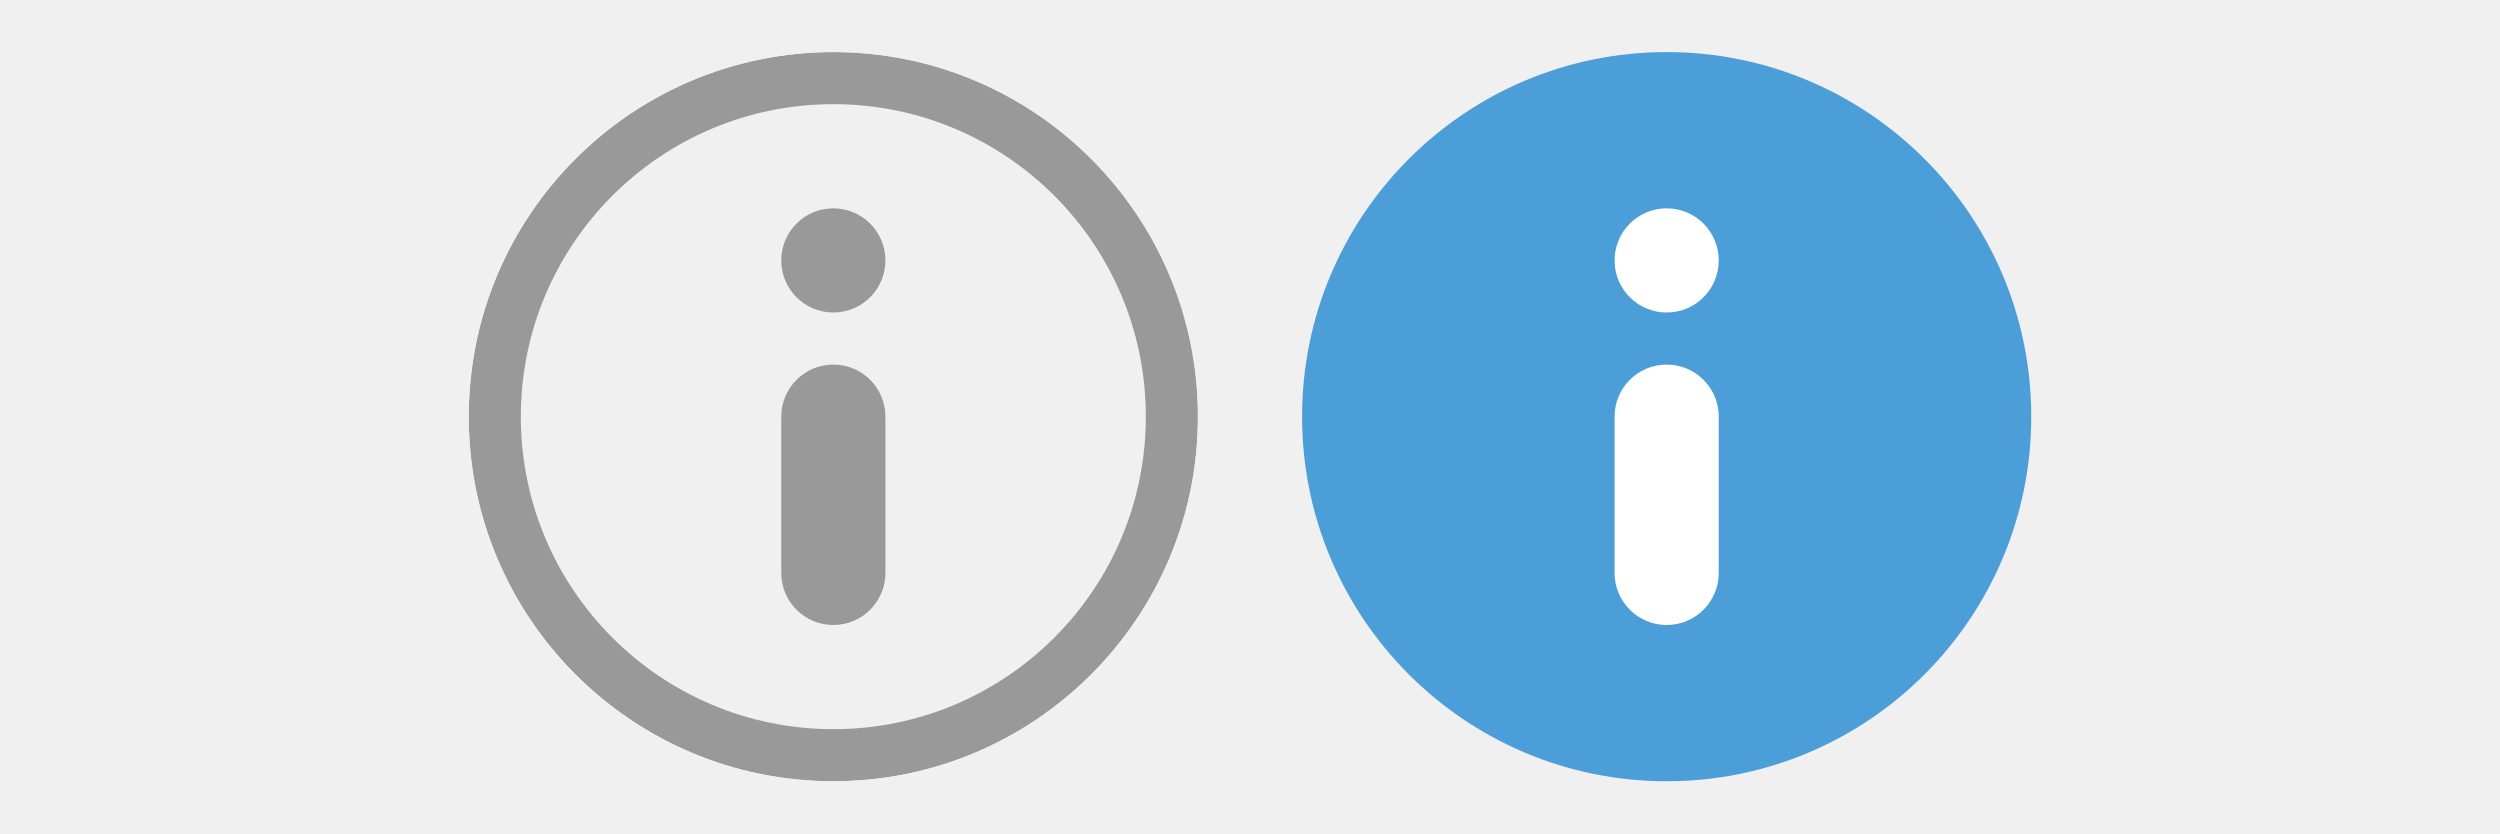
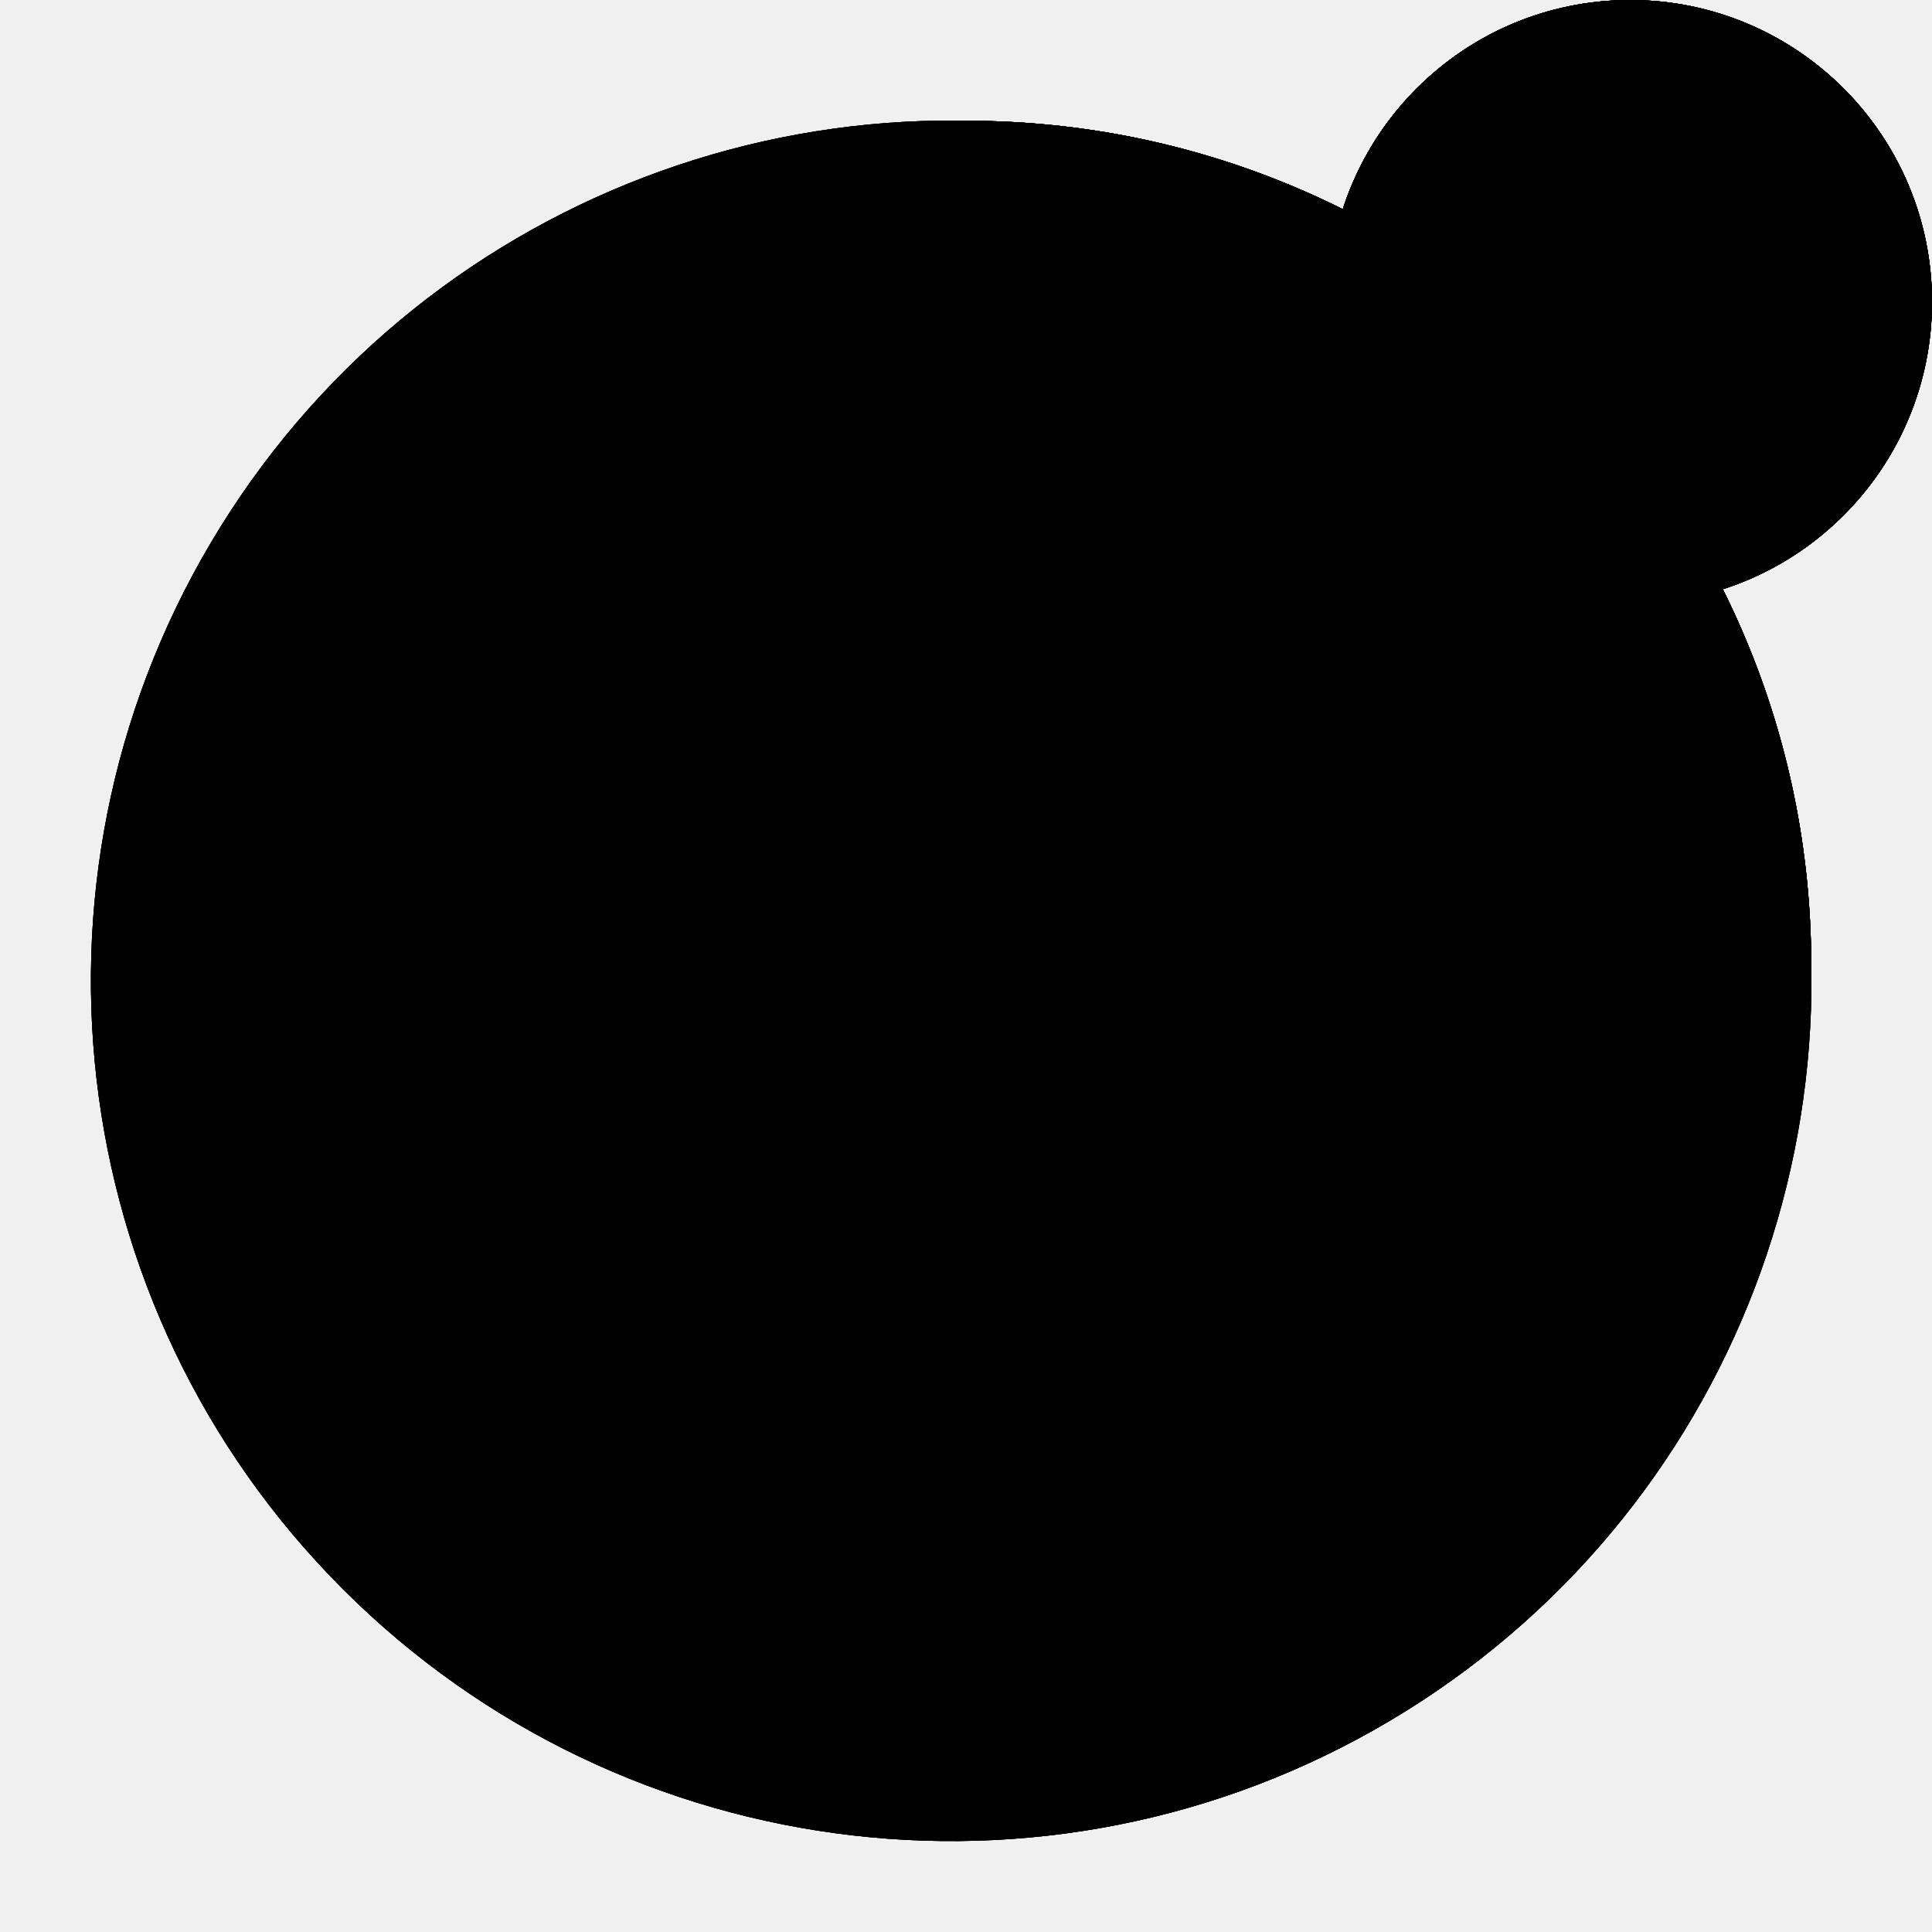
- <svg xmlns="http://www.w3.org/2000/svg" xmlns:xlink="http://www.w3.org/1999/xlink" width="48" height="16" viewBox="0 0 32 16">
+ <svg xmlns="http://www.w3.org/2000/svg" xmlns:xlink="http://www.w3.org/1999/xlink" class="fieldtext" width="16" height="16" viewBox="0 0 16 16">
+ #include ../icon-colors.inc.svg
+   <style>
+     use:not(:target) {
+       display: none;
+     }
+     use {
+       fill-rule: evenodd;
+     }
+   </style>
  <defs>
-     <circle id="shape-circle-base" cx="8" cy="8" r="7" />
-     <g id="shape-i">
-       <circle cx="8" cy="5" r="1" />
-       <rect x="7" y="7" width="2" height="5" rx="1" ry="1" />
-     </g>
-     <mask id="mask-ring-cutout">
-       <rect width="16" height="16" fill="#000" />
-       <use xlink:href="#shape-circle-base" fill="#fff" />
-       <circle cx="8" cy="8" r="6" fill="#000" />
-     </mask>
+     <path id="glyph-normal" d="M128,193a7,7,0,1,1,7-7A7,7,0,0,1,128,193Zm0-13a6,6,0,1,0,6,6A6,6,0,0,0,128,180Zm0,10a1,1,0,0,1-1-1v-3a1,1,0,0,1,2,0v3A1,1,0,0,1,128,190Zm0-6a1,1,0,1,1,1-1A1,1,0,0,1,128,184Z" transform="translate(-120 -178)" />
+     <path id="glyph-hover" d="M102,179a7,7,0,1,1-7,7A7,7,0,0,1,102,179Zm0,3a1,1,0,1,1-1,1A1,1,0,0,1,102,182Zm0,3a1,1,0,0,1,1,1v3a1,1,0,0,1-2,0v-3A1,1,0,0,1,102,185Z" transform="translate(-94 -178)" />
+     <path id="glyph-notice" d="M133.5,202a2.5,2.5,0,1,1,2.5-2.5A2.5,2.5,0,0,1,133.5,202Zm-5.5,1a1,1,0,1,1,1-1A1,1,0,0,1,128,203Zm1,5a1,1,0,0,1-2,0v-3a1,1,0,0,1,2,0v3Zm-1-9a6.08,6.08,0,1,0,5.629,3.987,3.452,3.452,0,0,0,.984-0.185A6.9,6.9,0,0,1,135,205a7,7,0,1,1-7-7,6.9,6.9,0,0,1,2.2.387,3.452,3.452,0,0,0-.185.984A5.951,5.951,0,0,0,128,199Z" transform="translate(-120 -197)" />
+     <path id="glyph-notice-hover" d="M107.5,202a2.5,2.5,0,1,1,2.5-2.5A2.5,2.5,0,0,1,107.5,202Zm0,1.039a3.5,3.5,0,0,0,1.125-.2,7.124,7.124,0,1,1-4.464-4.464,3.5,3.5,0,0,0-.2,1.125A3.54,3.54,0,0,0,107.5,203.039ZM102,201a1,1,0,1,0,1,1A1,1,0,0,0,102,201Zm1,4a1,1,0,0,0-2,0v3a1,1,0,0,0,2,0v-3Z" transform="translate(-94 -197)" />
  </defs>
-   <view id="normal" viewBox="0 0 16 16" />
-   <g>
-     <use xlink:href="#shape-circle-base" mask="url(#mask-ring-cutout)" fill="#999" />
-     <use xlink:href="#shape-i" fill="#999" />
-   </g>
-   <view id="hover" viewBox="16 0 16 16" />
-   <g transform="translate(16)">
-     <use xlink:href="#shape-circle-base" fill="#4c9ed9" />
-     <use xlink:href="#shape-i" fill="#fff" />
-   </g>
+   <use id="normal" xlink:href="#glyph-normal" />
+   <use id="hover" xlink:href="#glyph-hover" />
+   <use id="notice" xlink:href="#glyph-notice" />
+   <use id="notice-hover" xlink:href="#glyph-notice-hover" />
+   <use class="black" id="normal-black" xlink:href="#glyph-normal" />
+   <use class="black" id="hover-black" xlink:href="#glyph-hover" />
+   <use class="black" id="notice-black" xlink:href="#glyph-notice" />
+   <use class="black" id="notice-hover-black" xlink:href="#glyph-notice-hover" />
+   <use class="white" id="normal-white" xlink:href="#glyph-normal" />
+   <use class="white" id="hover-white" xlink:href="#glyph-hover" />
+   <use class="white" id="notice-white" xlink:href="#glyph-notice" />
+   <use class="white" id="notice-hover-white" xlink:href="#glyph-notice-hover" />
</svg>
